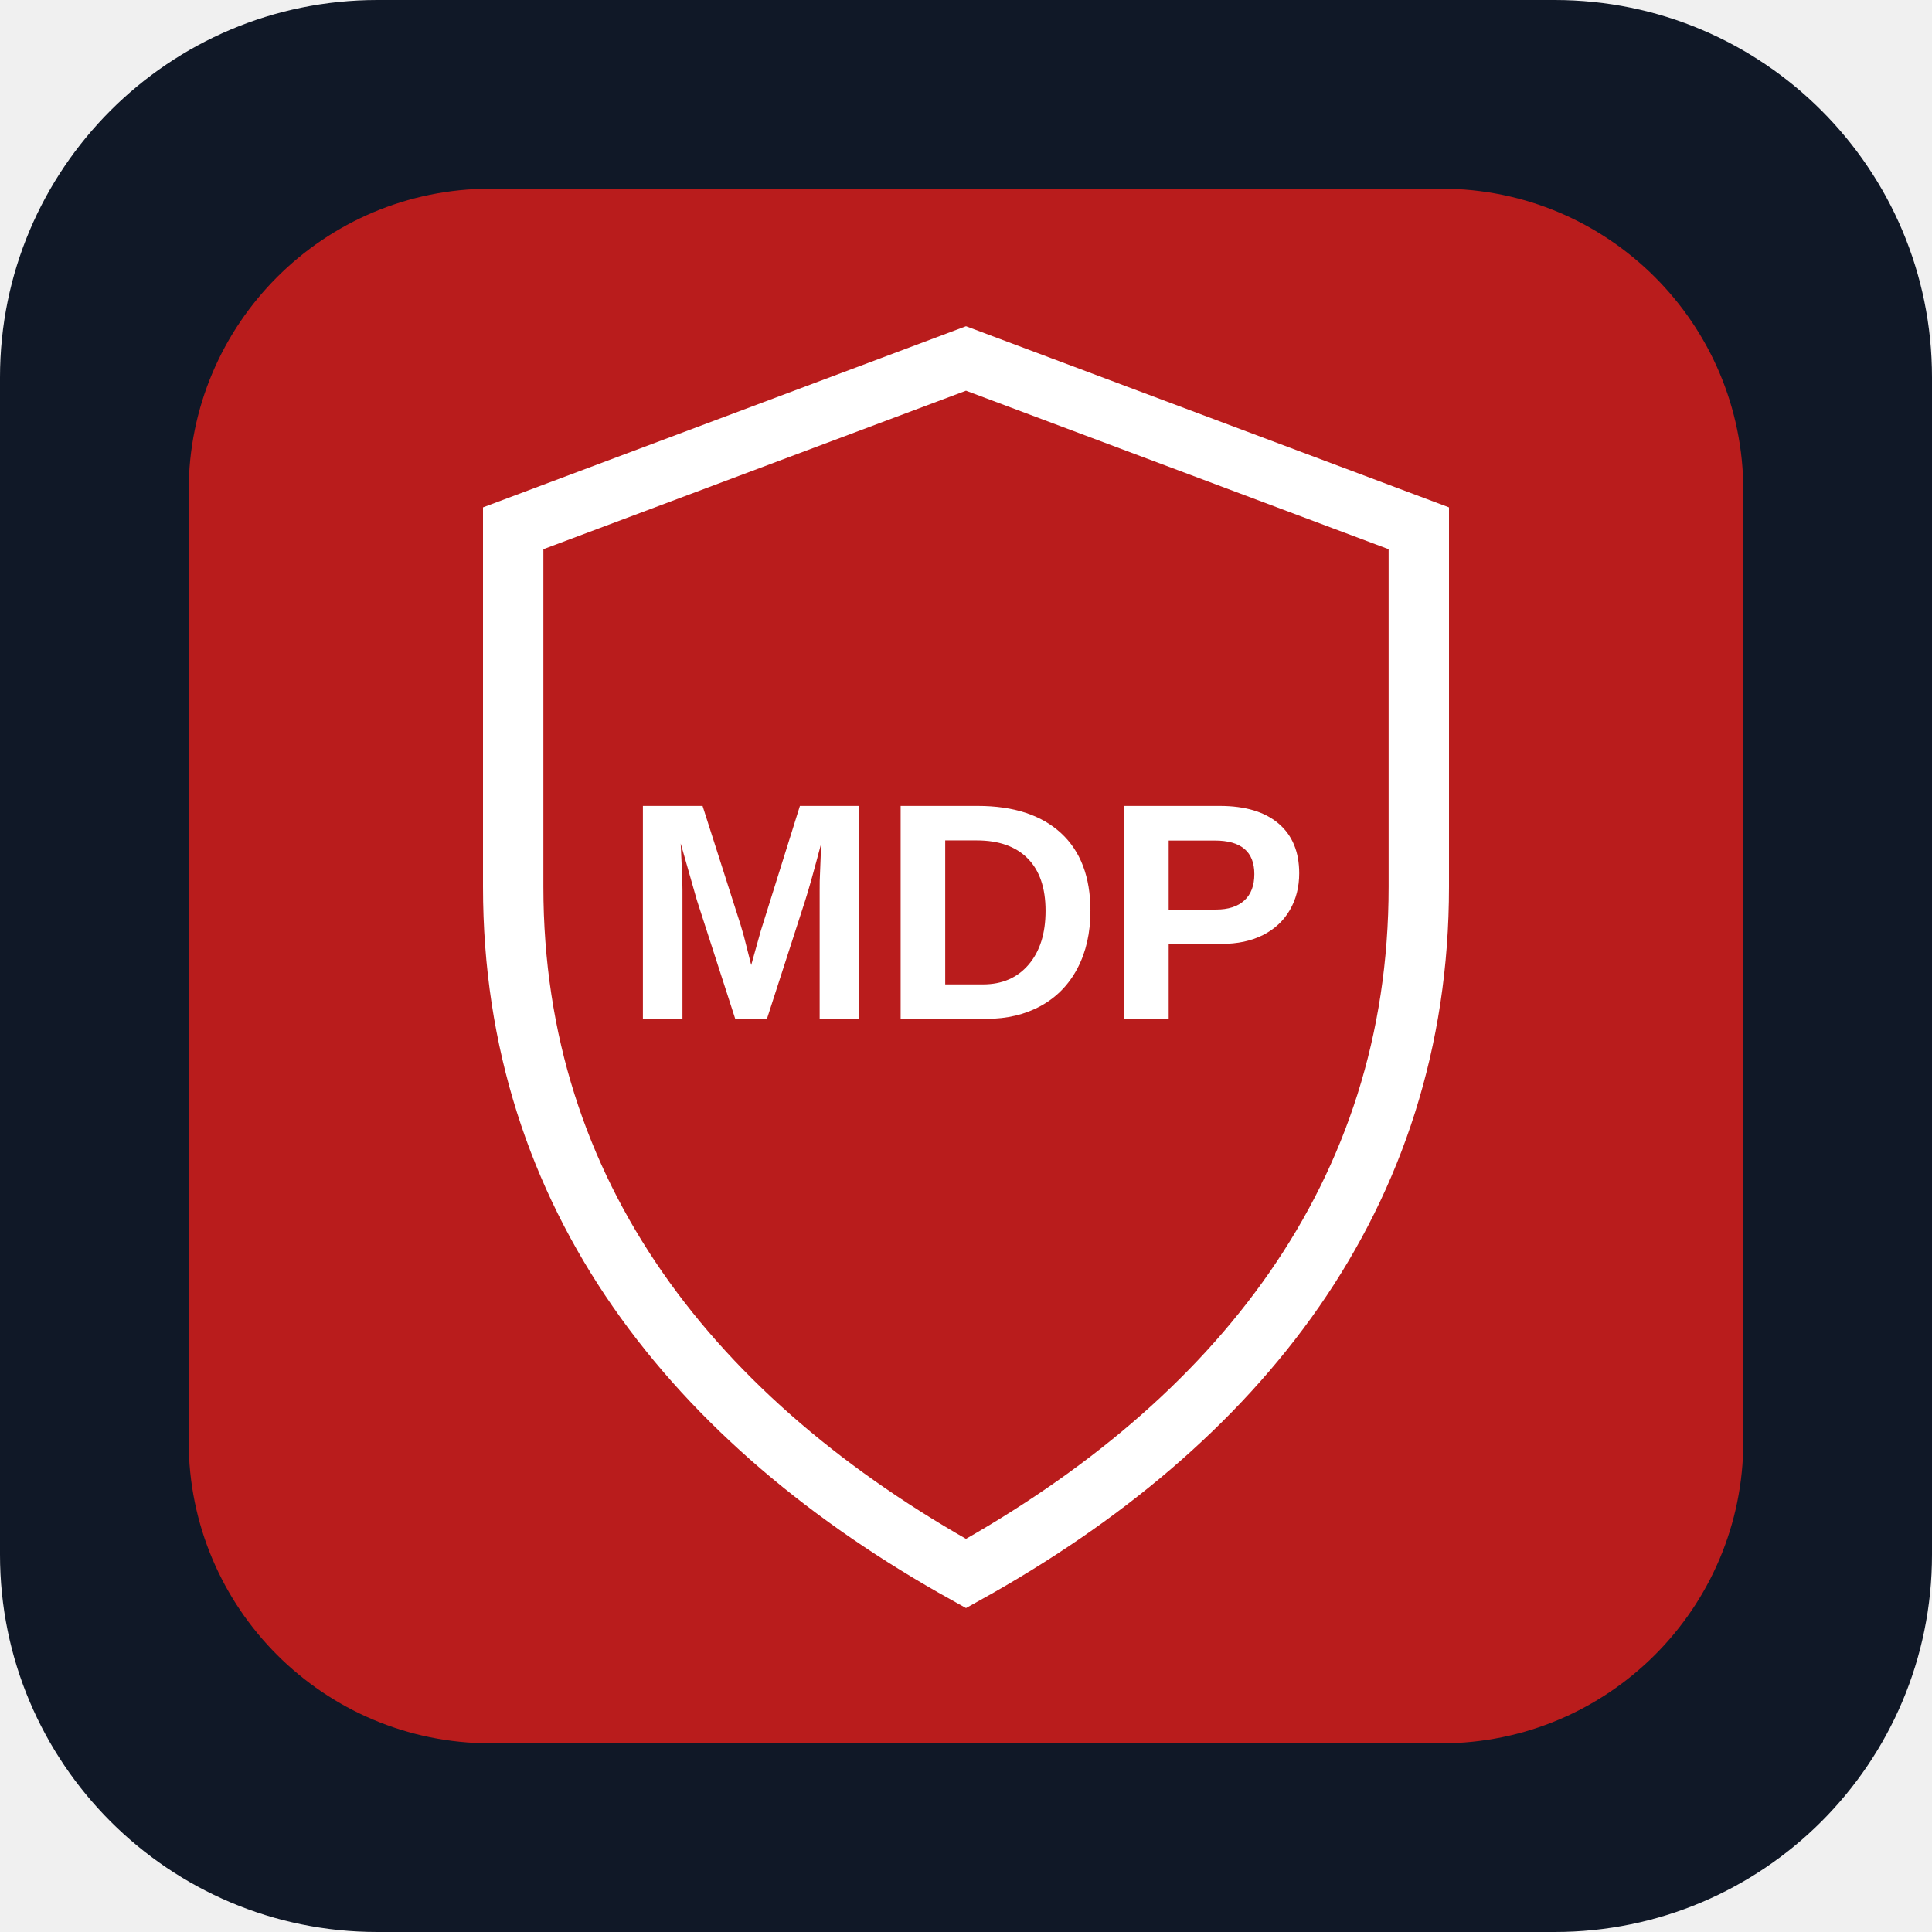
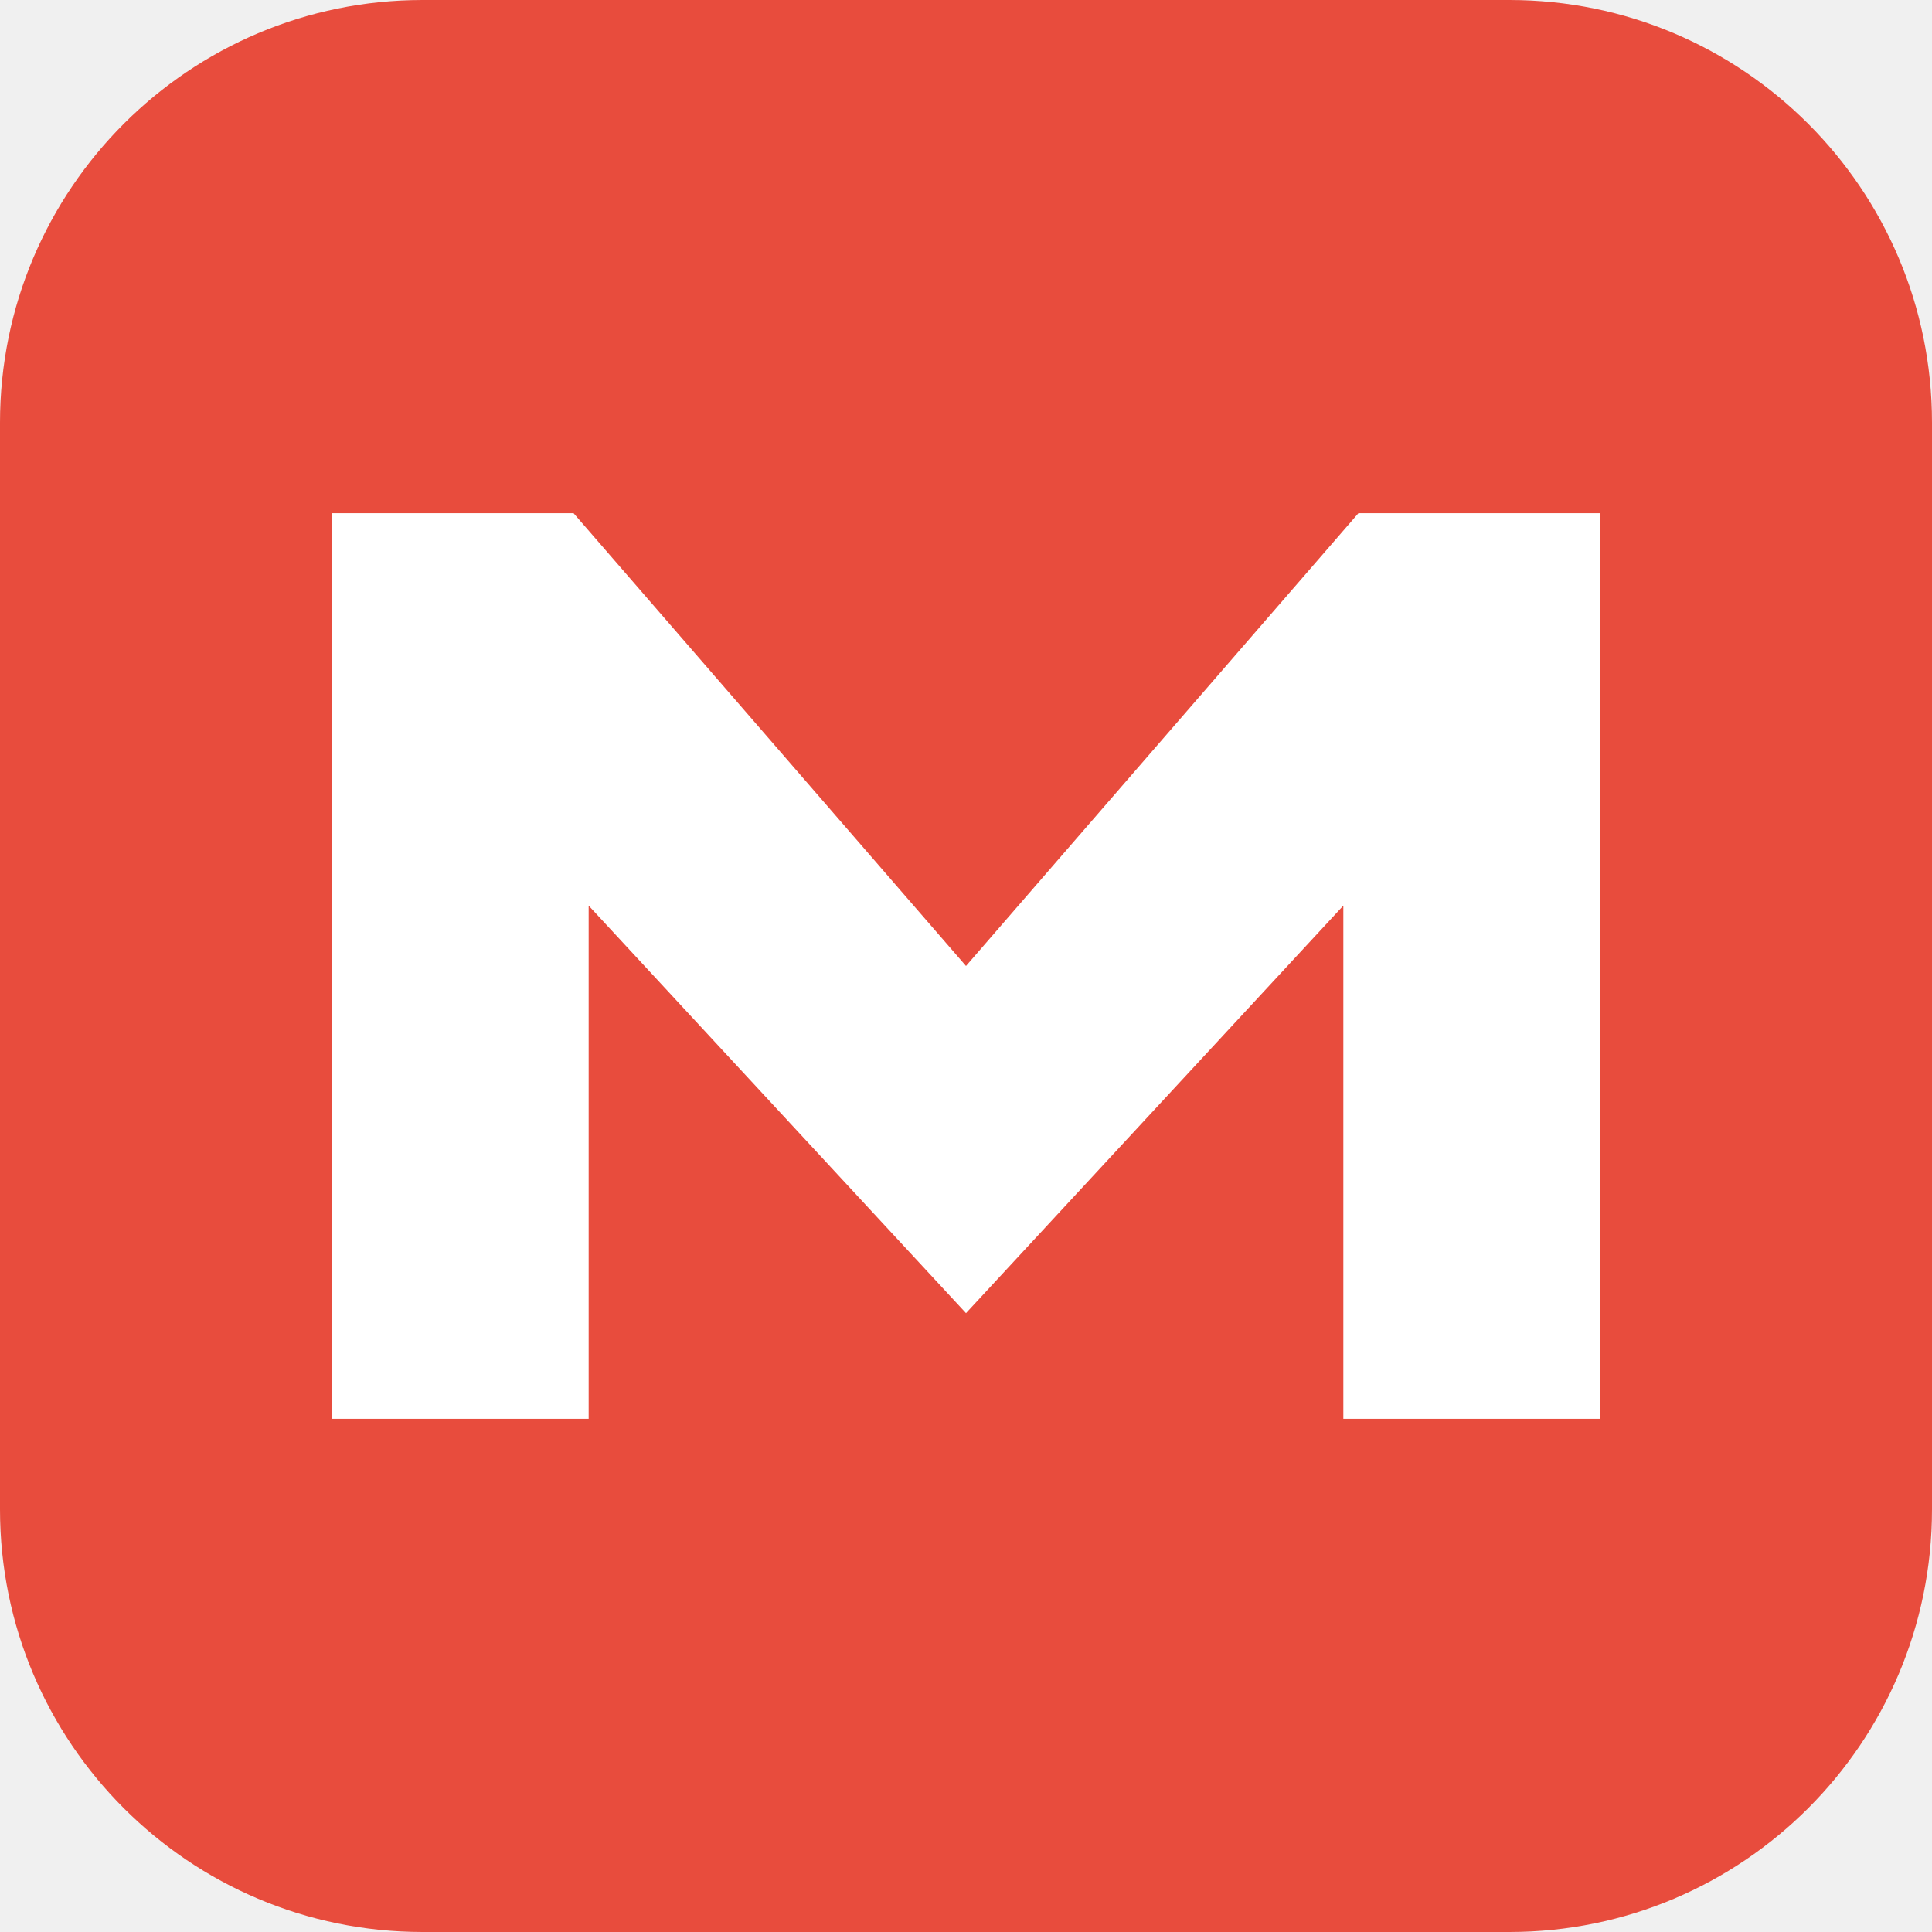
- <svg xmlns="http://www.w3.org/2000/svg" viewBox="0 0 512 512">
-   <rect width="512" height="512" rx="100" fill="#101827" />
-   <rect x="50" y="50" width="412" height="412" rx="80" fill="#B91C1C" />
-   <path d="M256 95l120 45v95c0 82-48 142-120 182-72-40-120-100-120-182v-95z" fill="none" stroke="#fff" stroke-width="16" />
-   <text x="256" y="270" font-family="Arial,sans-serif" font-size="82" font-weight="900" text-anchor="middle" fill="#fff">MDP</text>
+ <svg xmlns="http://www.w3.org/2000/svg" viewBox="0 0 128 128">
+   <rect width="128" height="128" rx="28" fill="#e84c3d" />
+   <path d="M22 94V34h16l26 30 26-30h16v60H89V60L64 87 39 60v34z" fill="#fff" />
</svg>
